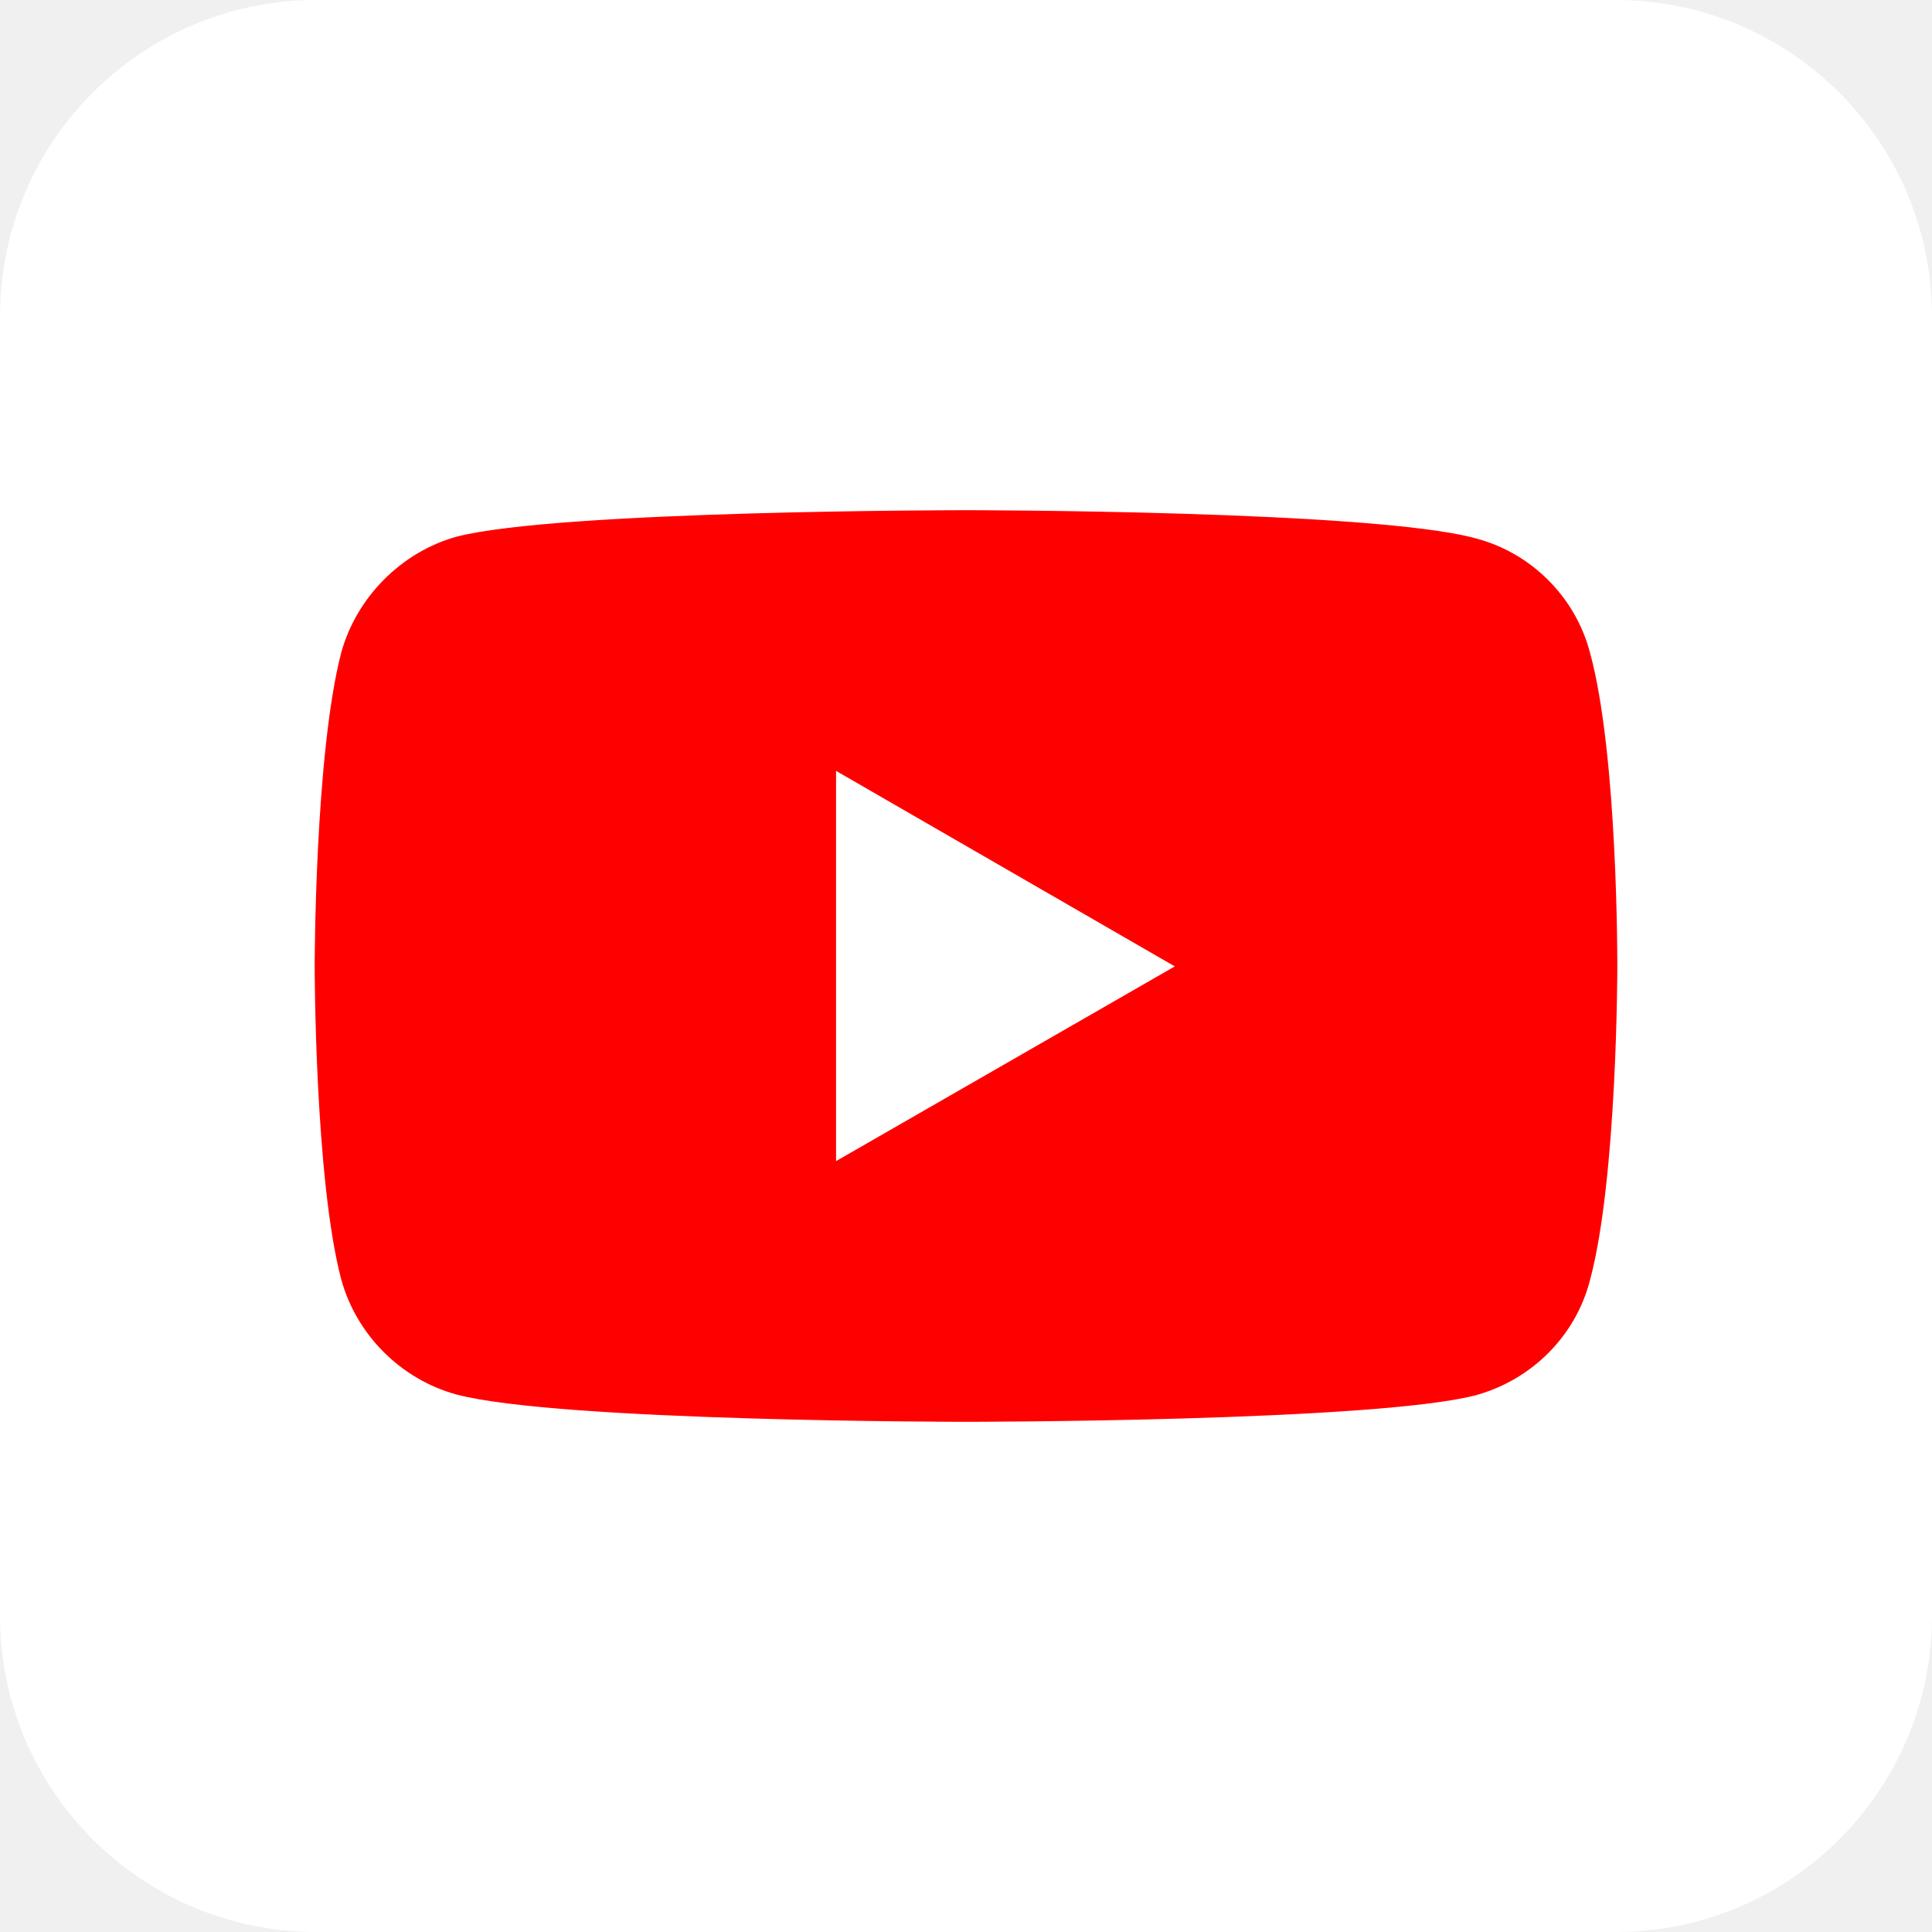
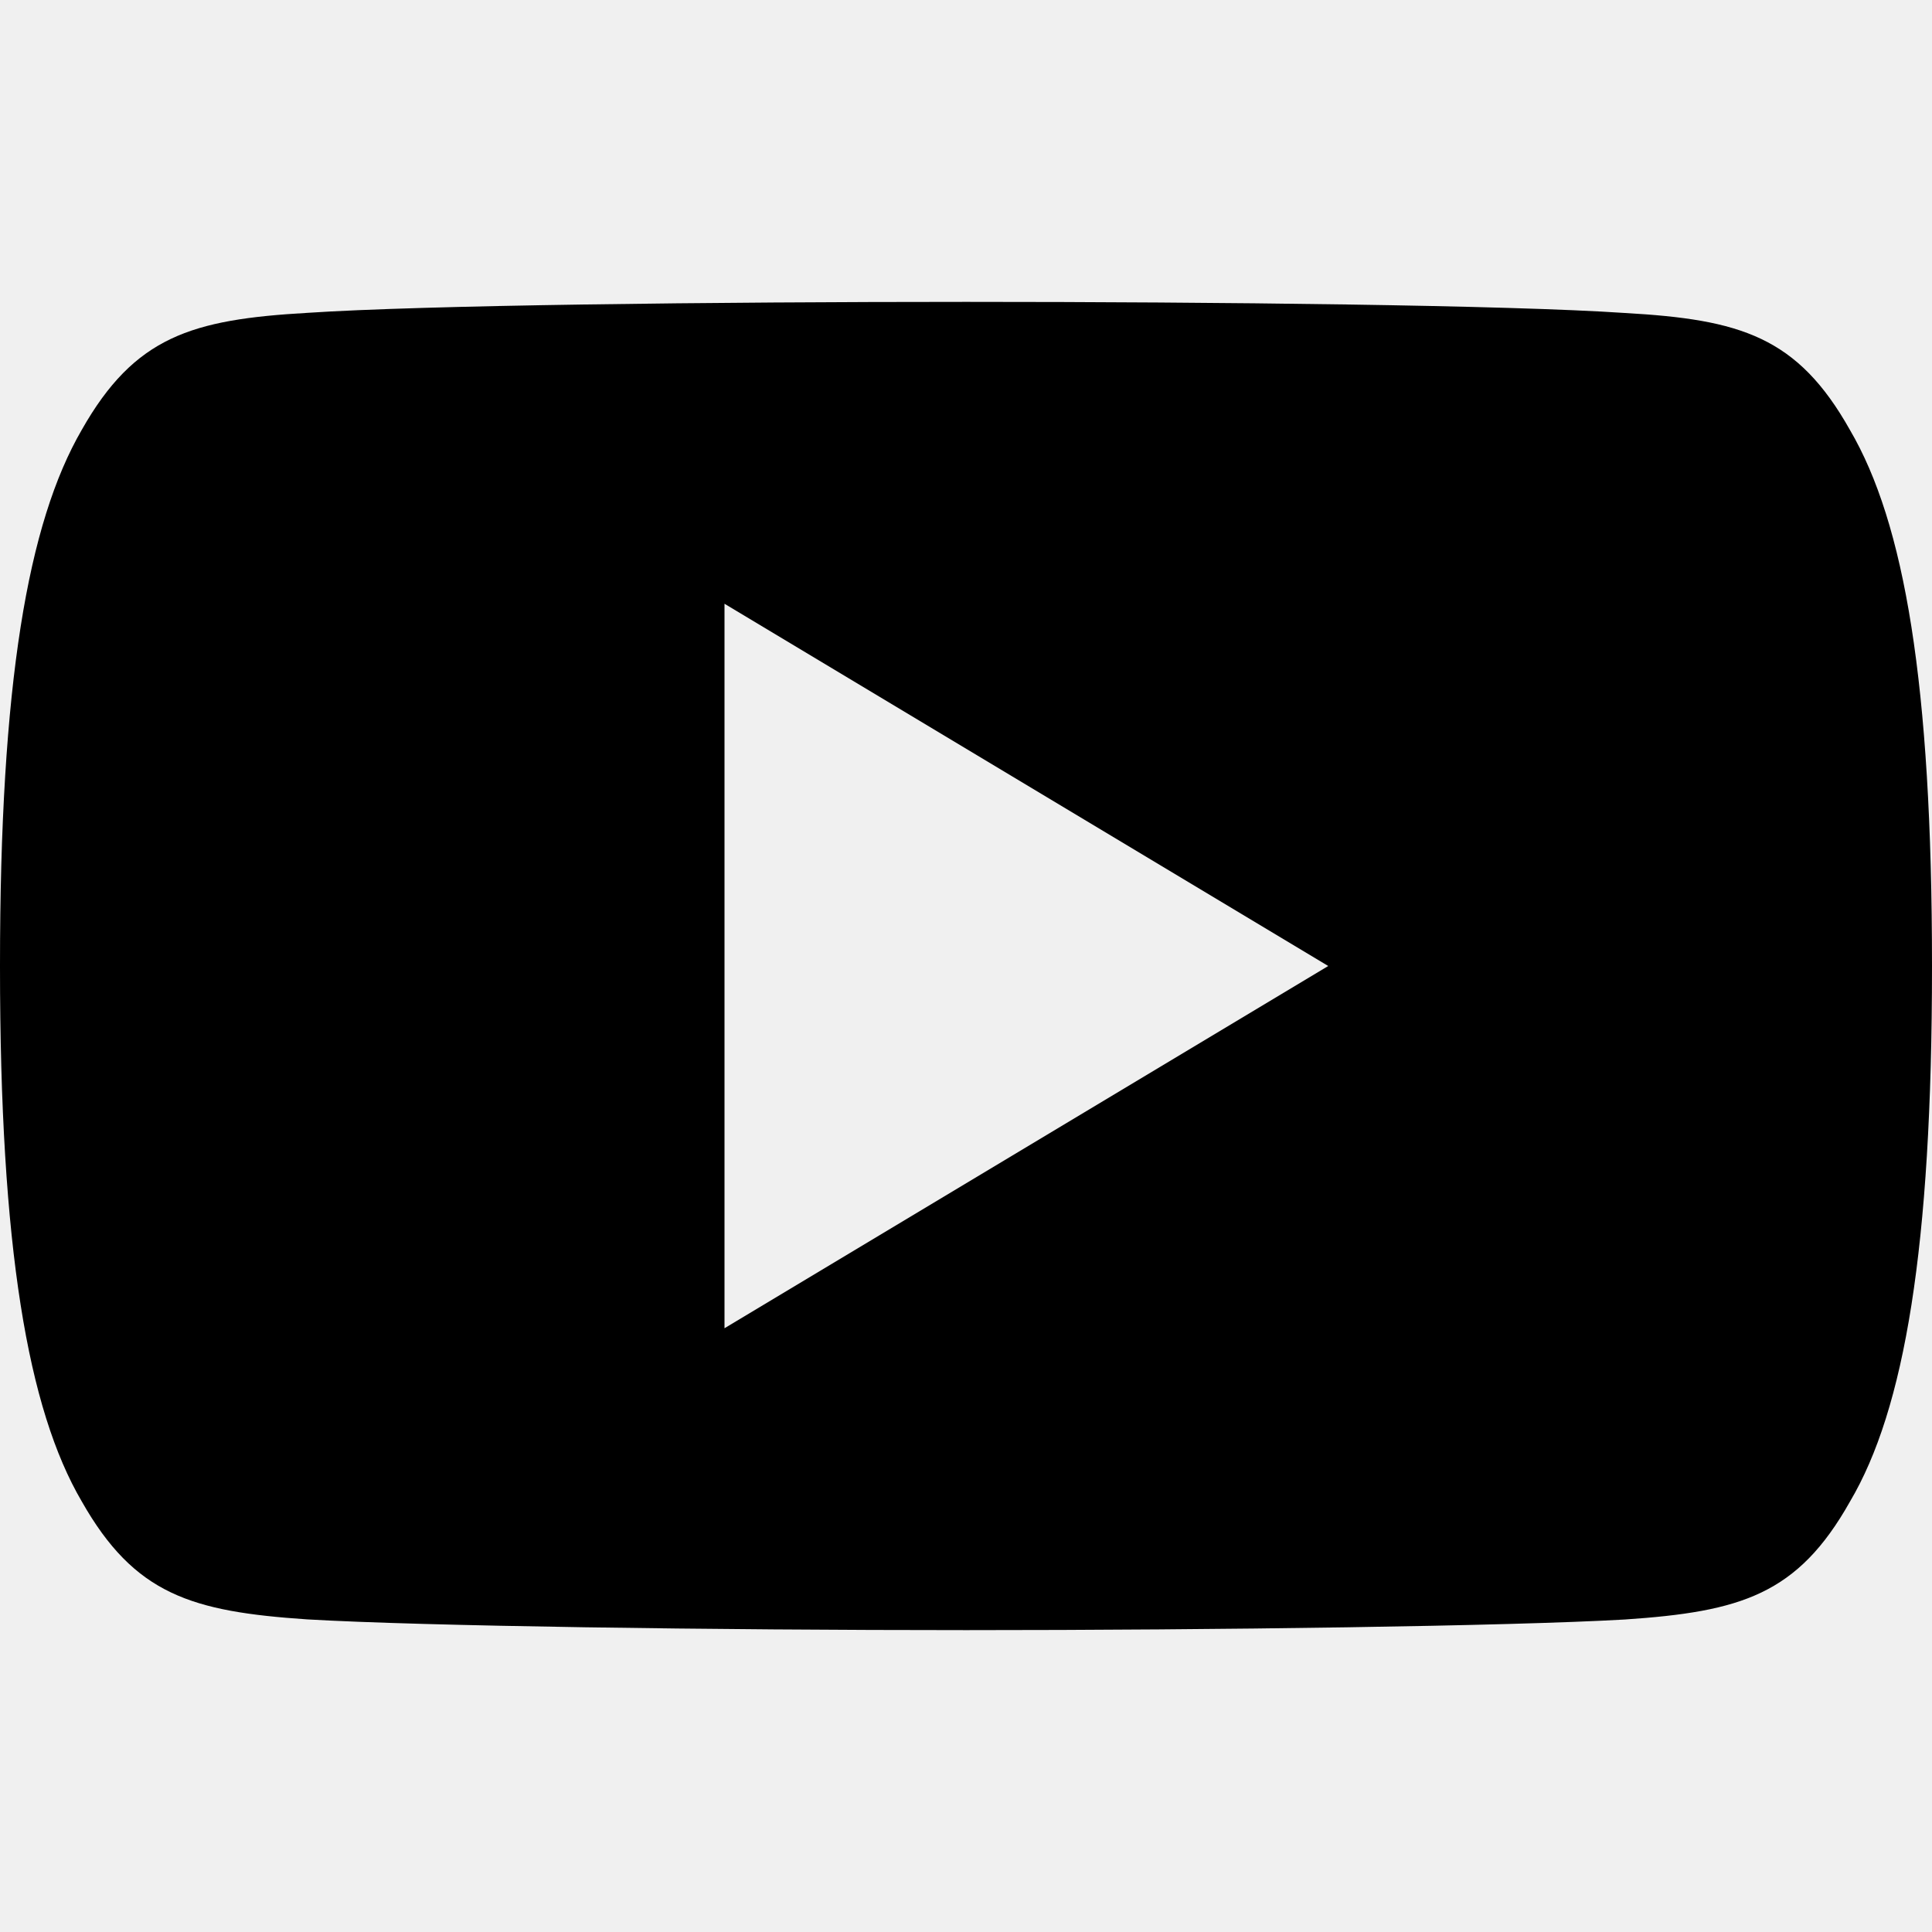
- <svg xmlns="http://www.w3.org/2000/svg" version="1.1" id="Слой_1" x="0px" y="0px" viewBox="0 0 300 300" enable-background="new 0 0 400 400" xml:space="preserve" width="300" height="300">
-   <defs id="defs15">
-     <pattern y="0" x="0" height="6" width="6" patternUnits="userSpaceOnUse" id="EMFhbasepattern" />
-   </defs>
-   <g id="g5360">
-     <rect width="300" height="300" id="rect4" style="fill:#ffffff;fill-opacity:1" x="0" y="0" ry="49.138" />
-     <g transform="matrix(5.902632,0,0,5.902632,521.3967,-711.3176)" id="g4167">
-       <path style="fill:#ff0000;fill-opacity:1;fill-rule:nonzero;stroke:none" d="m 149.938,79.223 c 0,0 -63.219,5.9e-5 -79.086,4.123 -8.496,2.374 -15.491,9.37 -17.865,17.99 -4.123,15.867 -4.123,48.727 -4.123,48.727 0,0 9.4e-5,32.984 4.123,48.602 2.374,8.621 9.245,15.491 17.865,17.865 15.992,4.248 79.086,4.248 79.086,4.248 0,0 63.344,-5e-5 79.211,-4.123 8.621,-2.374 15.491,-9.12 17.74,-17.865 4.248,-15.742 4.248,-48.602 4.248,-48.602 0,0 0.125,-32.984 -4.248,-48.852 -2.249,-8.621 -9.119,-15.491 -17.74,-17.74 -15.867,-4.373 -79.211,-4.373 -79.211,-4.373 z m -20.115,40.48 52.6,30.359 -52.6,30.234 0,-60.594 z" transform="matrix(0.169416,0,0,0.169416,-88.33291,120.5086)" id="path4156" />
+ <svg xmlns="http://www.w3.org/2000/svg" version="1.1" id="Capa_1" x="0px" y="0px" viewBox="0 0 512 512" style="enable-background:new 0 0 512 512;" xml:space="preserve">
+   <g>
+     <g>
+       <path d="M490.24,113.92c-13.888-24.704-28.96-29.248-59.648-30.976C399.936,80.864,322.848,80,256.064,80    c-66.912,0-144.032,0.864-174.656,2.912c-30.624,1.76-45.728,6.272-59.744,31.008C7.36,138.592,0,181.088,0,255.904    C0,255.968,0,256,0,256c0,0.064,0,0.096,0,0.096v0.064c0,74.496,7.36,117.312,21.664,141.728    c14.016,24.704,29.088,29.184,59.712,31.264C112.032,430.944,189.152,432,256.064,432c66.784,0,143.872-1.056,174.56-2.816    c30.688-2.08,45.76-6.56,59.648-31.264C504.704,373.504,512,330.688,512,256.192c0,0,0-0.096,0-0.16c0,0,0-0.064,0-0.096    C512,181.088,504.704,138.592,490.24,113.92z M192,352V160l160,96L192,352z" />
    </g>
  </g>
+   <g>
+ </g>
+   <g>
+ </g>
+   <g>
+ </g>
+   <g>
+ </g>
+   <g>
+ </g>
+   <g>
+ </g>
+   <g>
+ </g>
+   <g>
+ </g>
+   <g>
+ </g>
+   <g>
+ </g>
+   <g>
+ </g>
+   <g>
+ </g>
+   <g>
+ </g>
+   <g>
+ </g>
+   <g>
+ </g>
</svg>
